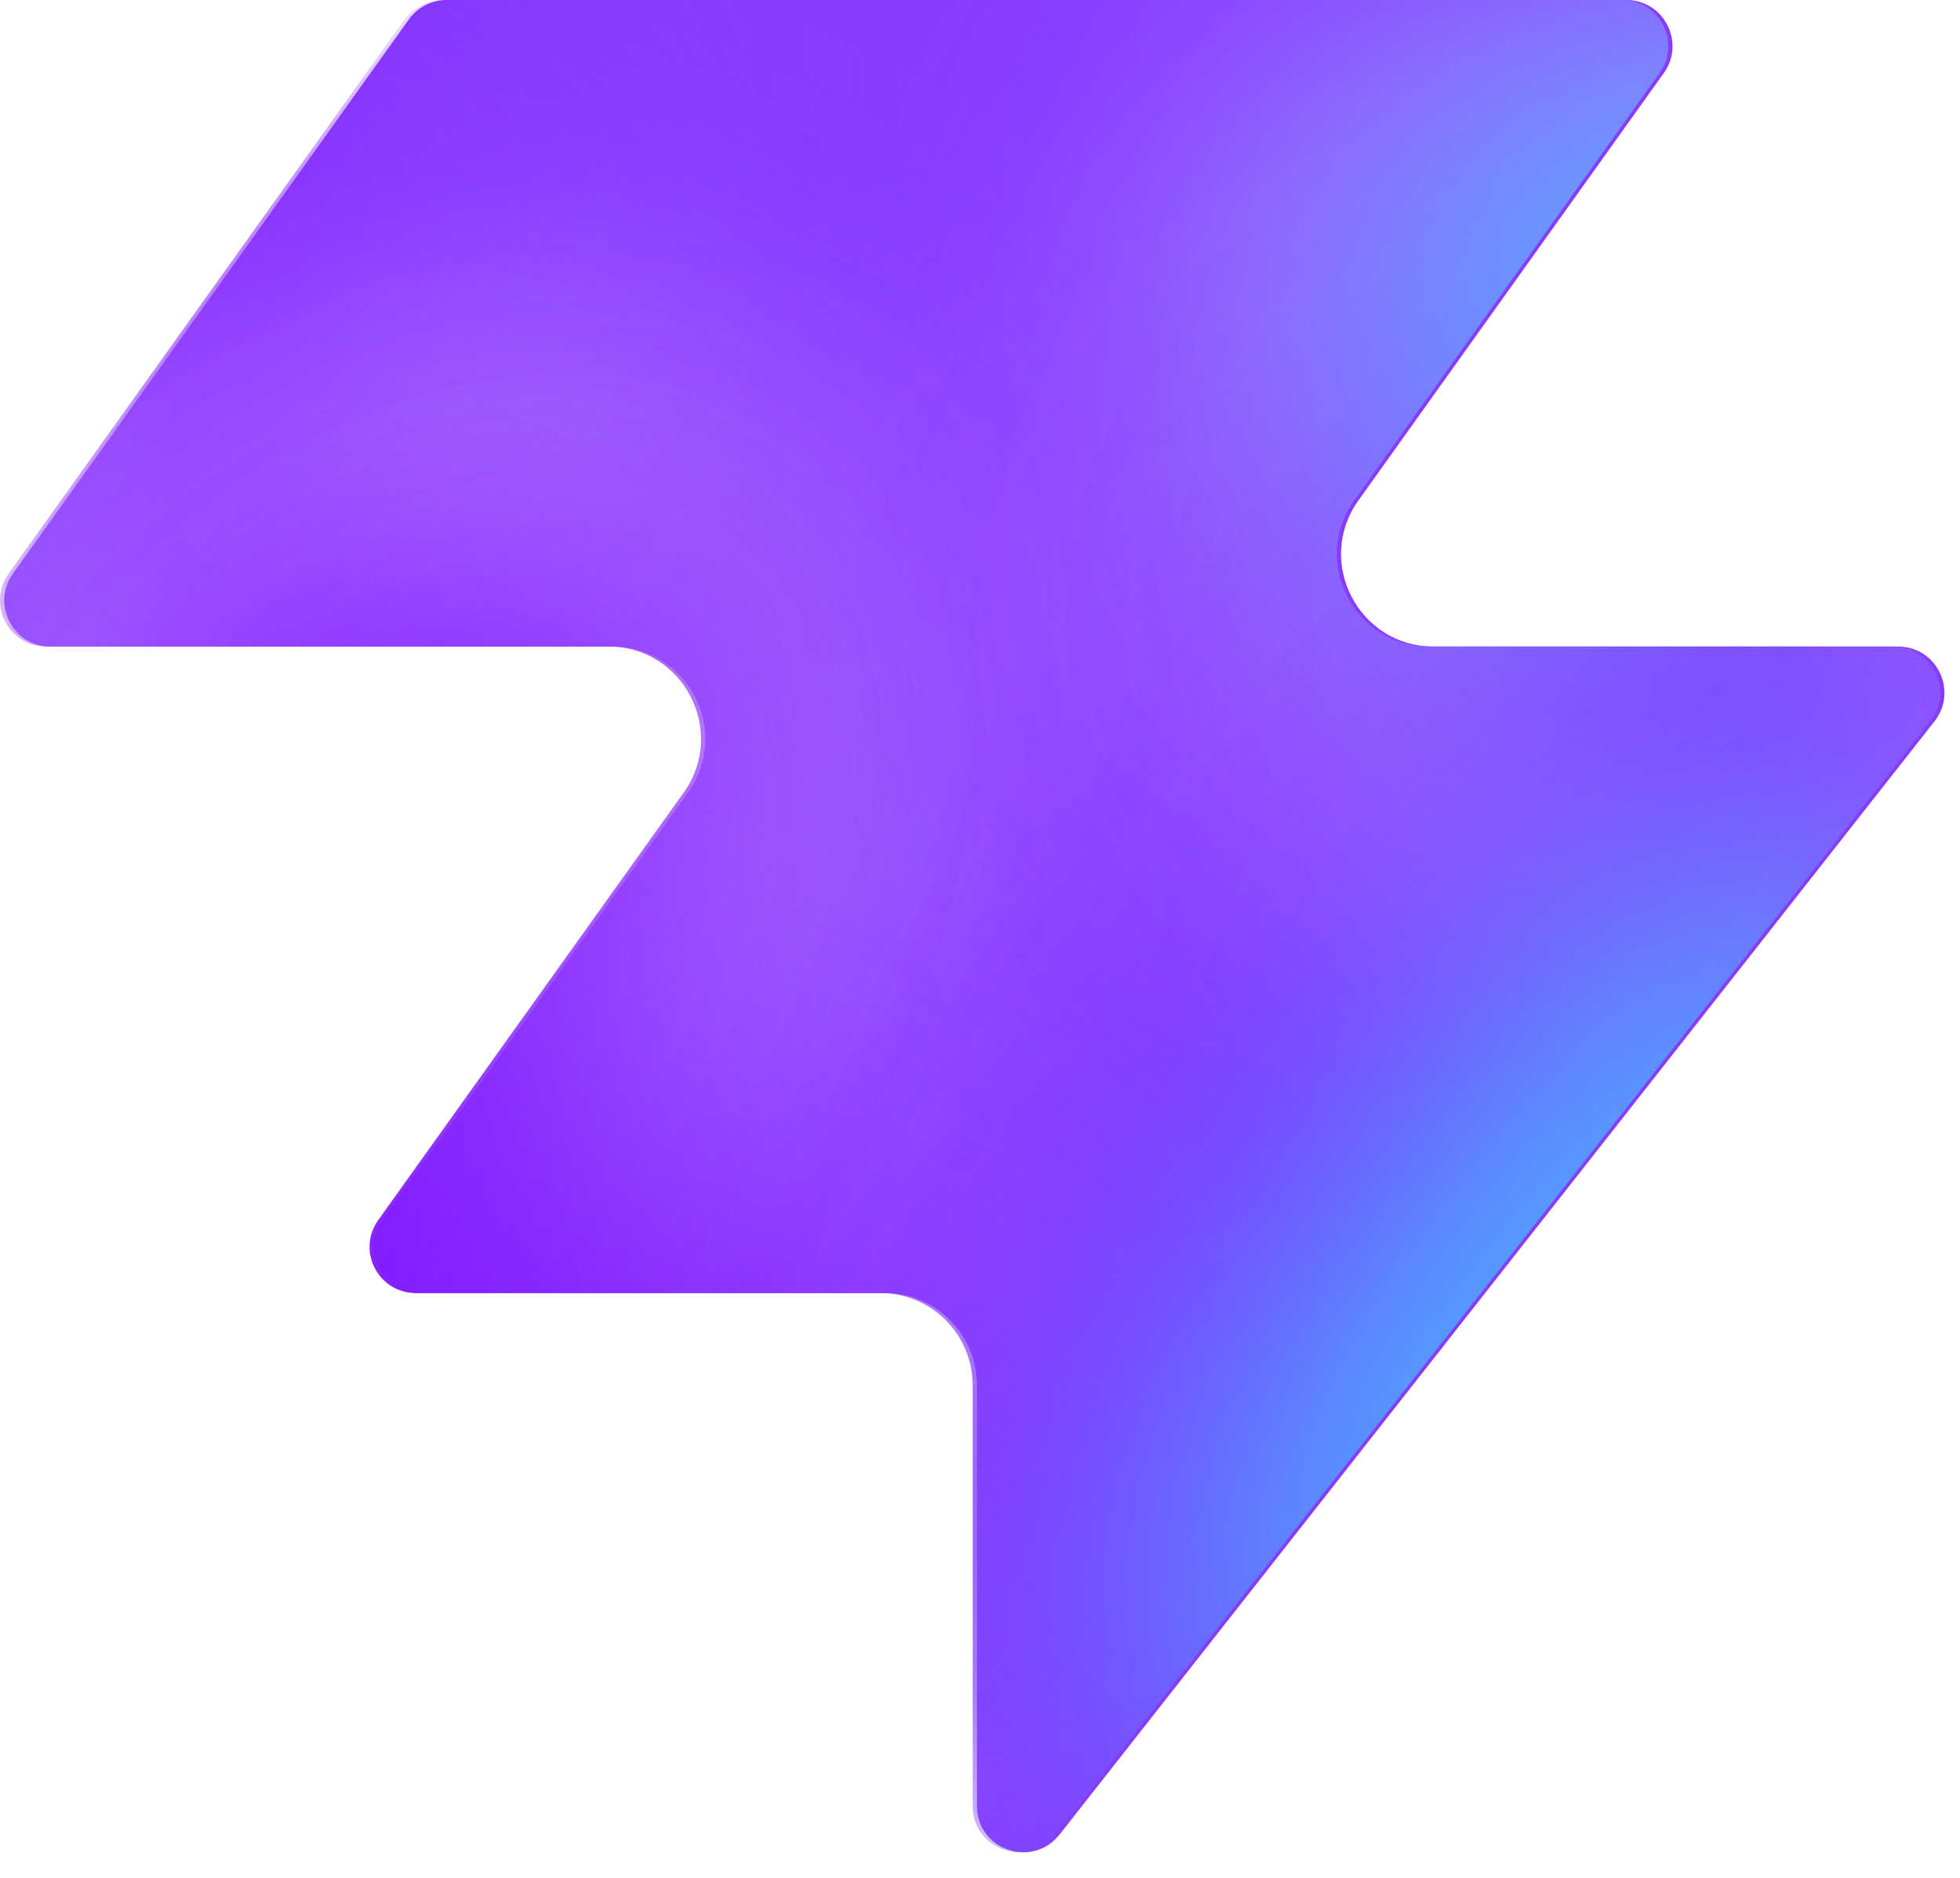
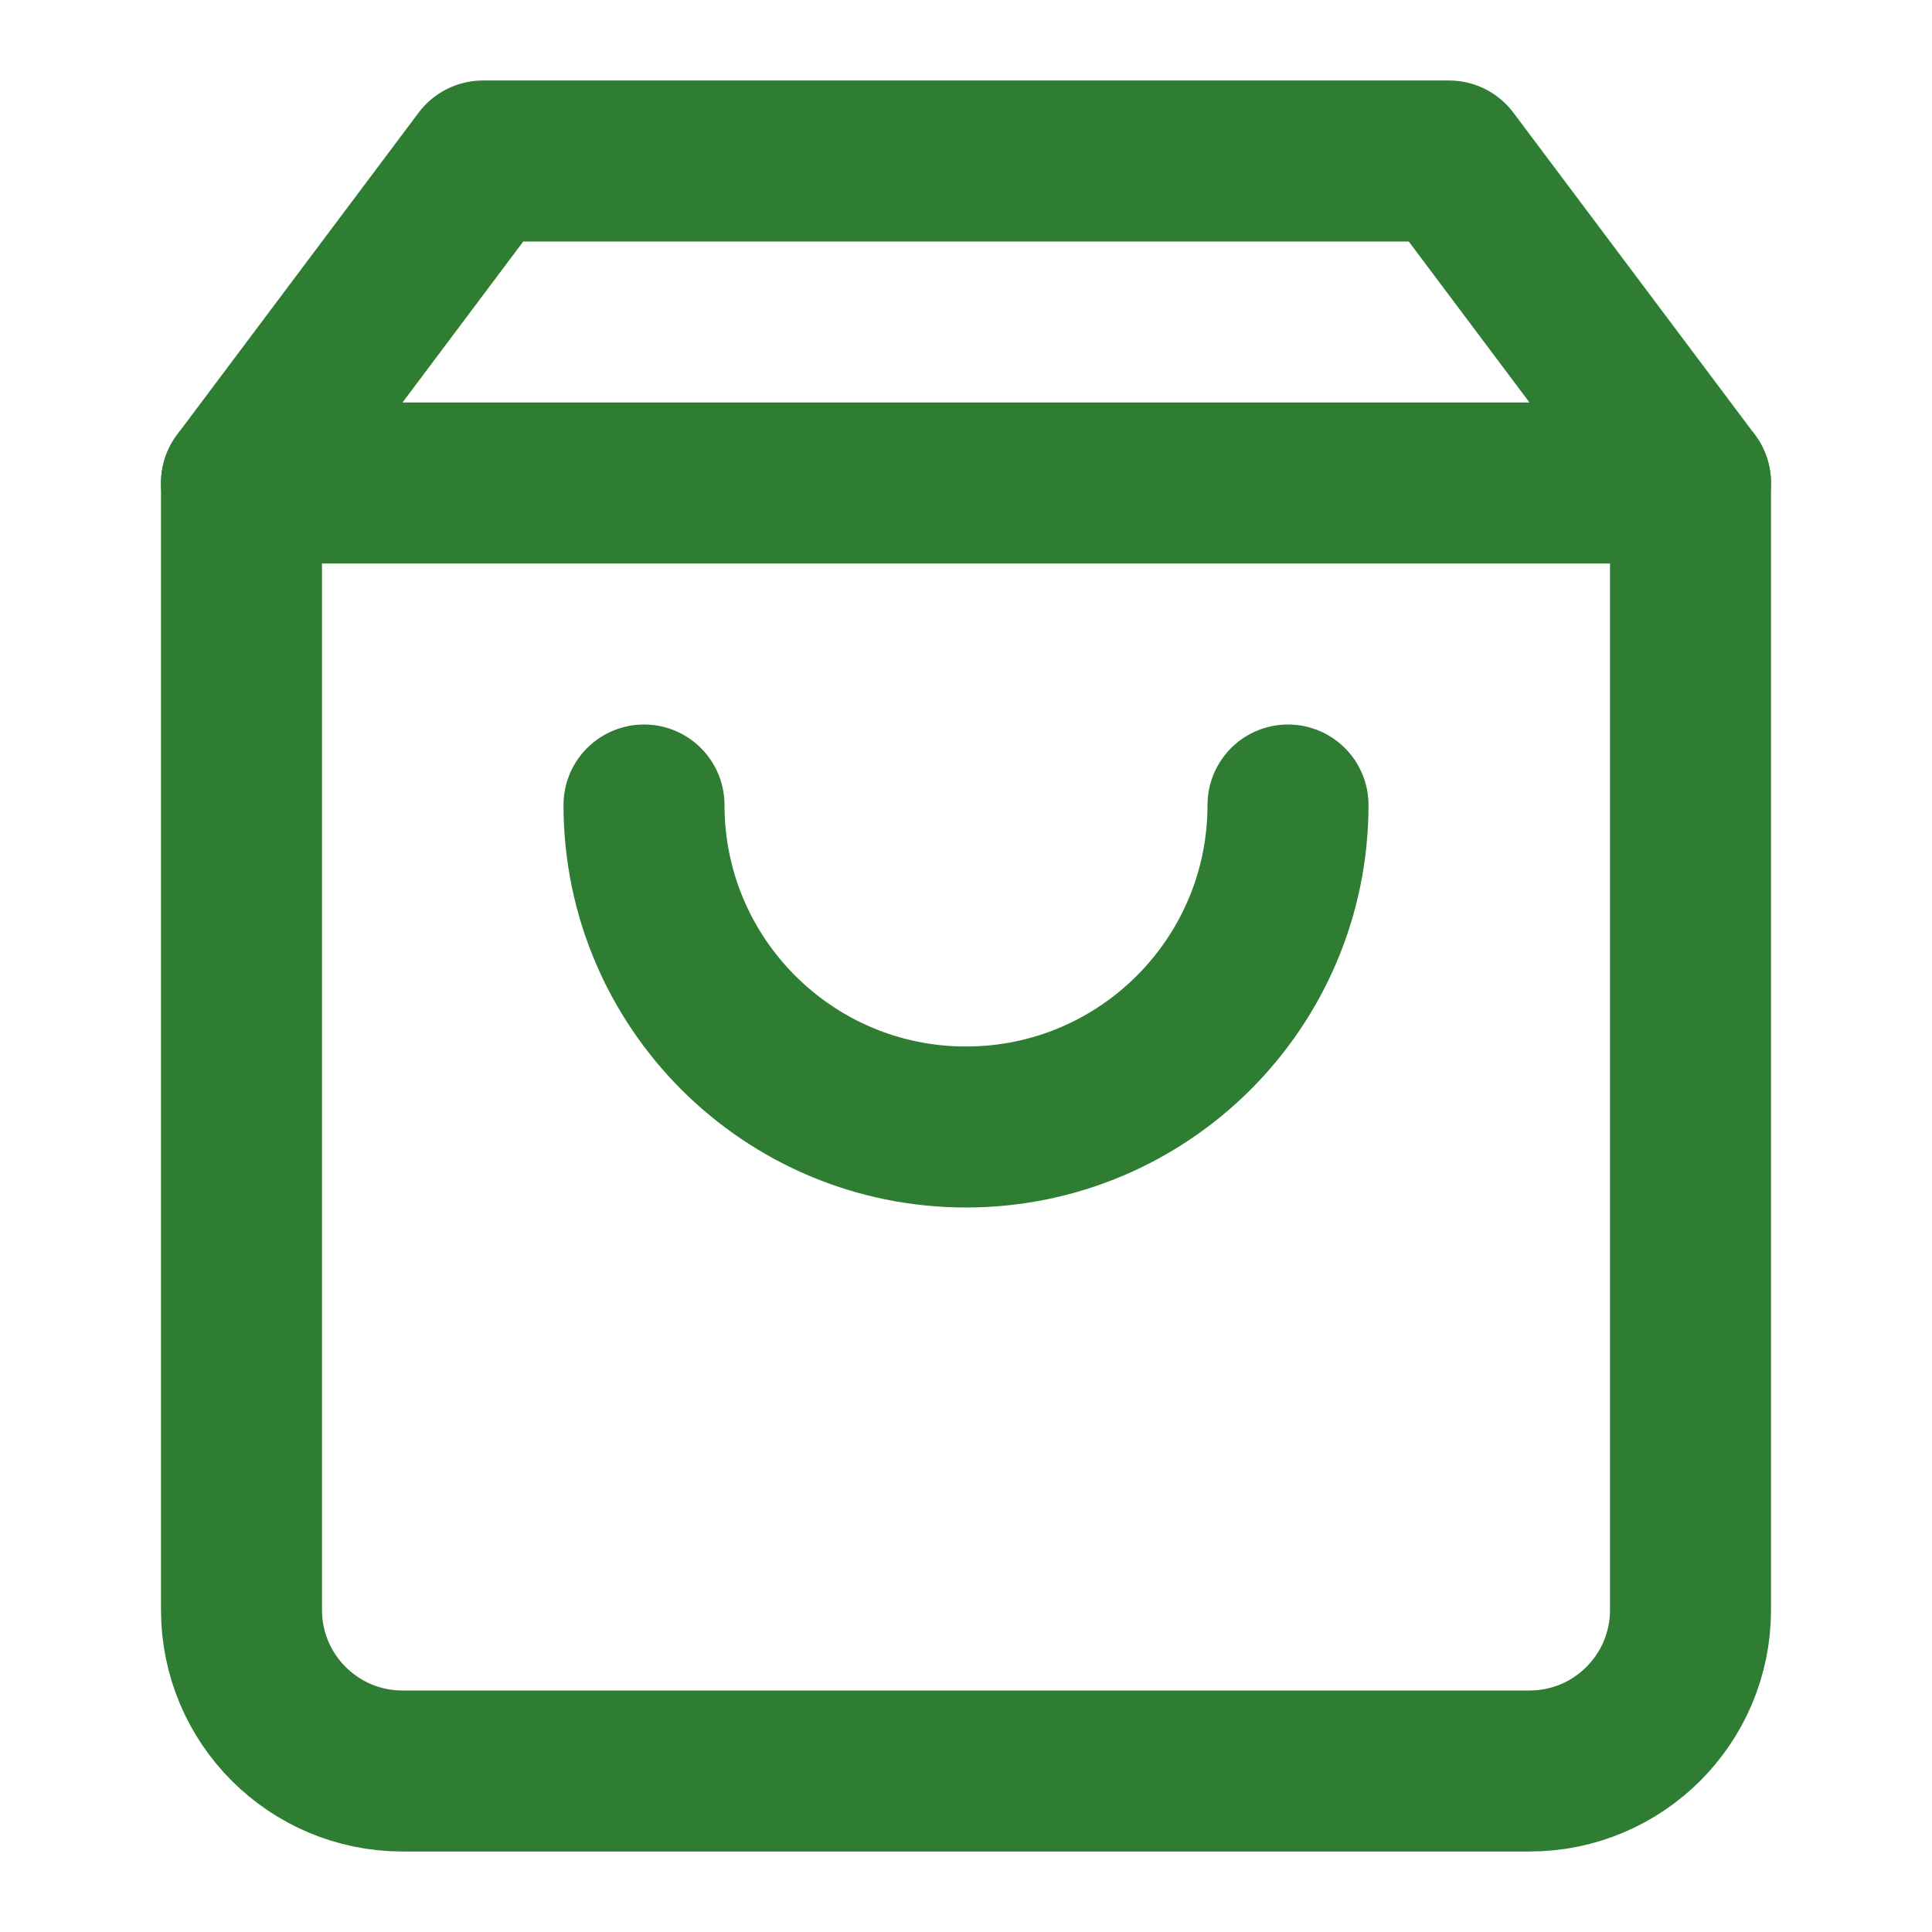
- <svg xmlns="http://www.w3.org/2000/svg" width="48" height="46" fill="none" viewBox="0 0 48 46">
-   <path fill="#863bff" d="M25.946 44.938c-.664.845-2.021.375-2.021-.698V33.937a2.26 2.26 0 0 0-2.262-2.262H10.287c-.92 0-1.456-1.04-.92-1.788l7.48-10.471c1.07-1.497 0-3.578-1.842-3.578H1.237c-.92 0-1.456-1.04-.92-1.788L10.013.474c.214-.297.556-.474.92-.474h28.894c.92 0 1.456 1.04.92 1.788l-7.48 10.471c-1.07 1.498 0 3.579 1.842 3.579h11.377c.943 0 1.473 1.088.89 1.83L25.947 44.94z" style="fill:#863bff;fill:color(display-p3 .525 .23 1);fill-opacity:1" />
-   <mask id="a" width="48" height="46" x="0" y="0" maskUnits="userSpaceOnUse" style="mask-type:alpha">
-     <path fill="#000" d="M25.842 44.938c-.664.844-2.021.375-2.021-.698V33.937a2.26 2.26 0 0 0-2.262-2.262H10.183c-.92 0-1.456-1.04-.92-1.788l7.48-10.471c1.07-1.498 0-3.579-1.842-3.579H1.133c-.92 0-1.456-1.04-.92-1.787L9.91.473c.214-.297.556-.474.92-.474h28.894c.92 0 1.456 1.04.92 1.788l-7.48 10.471c-1.07 1.498 0 3.578 1.842 3.578h11.377c.943 0 1.473 1.088.89 1.832L25.843 44.94z" style="fill:#000;fill-opacity:1" />
-   </mask>
-   <g mask="url(#a)">
-     <g filter="url(#b)">
-       <ellipse cx="5.508" cy="14.704" fill="#ede6ff" rx="5.508" ry="14.704" style="fill:#ede6ff;fill:color(display-p3 .927 .903 1);fill-opacity:1" transform="matrix(.00324 1 1 -.00324 -4.47 31.516)" />
-     </g>
-     <g filter="url(#c)">
-       <ellipse cx="10.399" cy="29.851" fill="#ede6ff" rx="10.399" ry="29.851" style="fill:#ede6ff;fill:color(display-p3 .927 .903 1);fill-opacity:1" transform="matrix(.00324 1 1 -.00324 -39.328 7.883)" />
-     </g>
-     <g filter="url(#d)">
-       <ellipse cx="5.508" cy="30.487" fill="#7e14ff" rx="5.508" ry="30.487" style="fill:#7e14ff;fill:color(display-p3 .492 .077 1);fill-opacity:1" transform="rotate(89.814 -25.913 -14.639)scale(1 -1)" />
-     </g>
-     <g filter="url(#e)">
-       <ellipse cx="5.508" cy="30.599" fill="#7e14ff" rx="5.508" ry="30.599" style="fill:#7e14ff;fill:color(display-p3 .492 .077 1);fill-opacity:1" transform="rotate(89.814 -32.644 -3.334)scale(1 -1)" />
-     </g>
-     <g filter="url(#f)">
-       <ellipse cx="5.508" cy="30.599" fill="#7e14ff" rx="5.508" ry="30.599" style="fill:#7e14ff;fill:color(display-p3 .492 .077 1);fill-opacity:1" transform="matrix(.00324 1 1 -.00324 -34.34 30.47)" />
-     </g>
-     <g filter="url(#g)">
-       <ellipse cx="14.072" cy="22.078" fill="#ede6ff" rx="14.072" ry="22.078" style="fill:#ede6ff;fill:color(display-p3 .927 .903 1);fill-opacity:1" transform="rotate(93.35 24.506 48.493)scale(-1 1)" />
-     </g>
-     <g filter="url(#h)">
-       <ellipse cx="3.47" cy="21.501" fill="#7e14ff" rx="3.47" ry="21.501" style="fill:#7e14ff;fill:color(display-p3 .492 .077 1);fill-opacity:1" transform="rotate(89.009 28.708 47.59)scale(-1 1)" />
-     </g>
-     <g filter="url(#i)">
-       <ellipse cx="3.47" cy="21.501" fill="#7e14ff" rx="3.47" ry="21.501" style="fill:#7e14ff;fill:color(display-p3 .492 .077 1);fill-opacity:1" transform="rotate(89.009 28.708 47.59)scale(-1 1)" />
-     </g>
-     <g filter="url(#j)">
-       <ellipse cx=".387" cy="8.972" fill="#7e14ff" rx="4.407" ry="29.108" style="fill:#7e14ff;fill:color(display-p3 .492 .077 1);fill-opacity:1" transform="rotate(39.51 .387 8.972)" />
-     </g>
-     <g filter="url(#k)">
-       <ellipse cx="47.523" cy="-6.092" fill="#7e14ff" rx="4.407" ry="29.108" style="fill:#7e14ff;fill:color(display-p3 .492 .077 1);fill-opacity:1" transform="rotate(37.892 47.523 -6.092)" />
-     </g>
-     <g filter="url(#l)">
-       <ellipse cx="41.412" cy="6.333" fill="#47bfff" rx="5.971" ry="9.665" style="fill:#47bfff;fill:color(display-p3 .28 .748 1);fill-opacity:1" transform="rotate(37.892 41.412 6.333)" />
-     </g>
-     <g filter="url(#m)">
-       <ellipse cx="-1.879" cy="38.332" fill="#7e14ff" rx="4.407" ry="29.108" style="fill:#7e14ff;fill:color(display-p3 .492 .077 1);fill-opacity:1" transform="rotate(37.892 -1.88 38.332)" />
-     </g>
-     <g filter="url(#n)">
-       <ellipse cx="-1.879" cy="38.332" fill="#7e14ff" rx="4.407" ry="29.108" style="fill:#7e14ff;fill:color(display-p3 .492 .077 1);fill-opacity:1" transform="rotate(37.892 -1.88 38.332)" />
-     </g>
-     <g filter="url(#o)">
-       <ellipse cx="35.651" cy="29.907" fill="#7e14ff" rx="4.407" ry="29.108" style="fill:#7e14ff;fill:color(display-p3 .492 .077 1);fill-opacity:1" transform="rotate(37.892 35.651 29.907)" />
-     </g>
-     <g filter="url(#p)">
-       <ellipse cx="38.418" cy="32.4" fill="#47bfff" rx="5.971" ry="15.297" style="fill:#47bfff;fill:color(display-p3 .28 .748 1);fill-opacity:1" transform="rotate(37.892 38.418 32.4)" />
-     </g>
-   </g>
-   <defs>
-     <filter id="b" width="60.045" height="41.654" x="-19.77" y="16.149" color-interpolation-filters="sRGB" filterUnits="userSpaceOnUse">
-       <feFlood flood-opacity="0" result="BackgroundImageFix" />
-       <feBlend in="SourceGraphic" in2="BackgroundImageFix" result="shape" />
-       <feGaussianBlur result="effect1_foregroundBlur_2002_17158" stdDeviation="7.659" />
-     </filter>
-     <filter id="c" width="90.34" height="51.437" x="-54.613" y="-7.533" color-interpolation-filters="sRGB" filterUnits="userSpaceOnUse">
-       <feFlood flood-opacity="0" result="BackgroundImageFix" />
-       <feBlend in="SourceGraphic" in2="BackgroundImageFix" result="shape" />
-       <feGaussianBlur result="effect1_foregroundBlur_2002_17158" stdDeviation="7.659" />
-     </filter>
-     <filter id="d" width="79.355" height="29.4" x="-49.64" y="2.03" color-interpolation-filters="sRGB" filterUnits="userSpaceOnUse">
-       <feFlood flood-opacity="0" result="BackgroundImageFix" />
-       <feBlend in="SourceGraphic" in2="BackgroundImageFix" result="shape" />
-       <feGaussianBlur result="effect1_foregroundBlur_2002_17158" stdDeviation="4.596" />
-     </filter>
-     <filter id="e" width="79.579" height="29.4" x="-45.045" y="20.029" color-interpolation-filters="sRGB" filterUnits="userSpaceOnUse">
-       <feFlood flood-opacity="0" result="BackgroundImageFix" />
-       <feBlend in="SourceGraphic" in2="BackgroundImageFix" result="shape" />
-       <feGaussianBlur result="effect1_foregroundBlur_2002_17158" stdDeviation="4.596" />
-     </filter>
-     <filter id="f" width="79.579" height="29.4" x="-43.513" y="21.178" color-interpolation-filters="sRGB" filterUnits="userSpaceOnUse">
-       <feFlood flood-opacity="0" result="BackgroundImageFix" />
-       <feBlend in="SourceGraphic" in2="BackgroundImageFix" result="shape" />
-       <feGaussianBlur result="effect1_foregroundBlur_2002_17158" stdDeviation="4.596" />
-     </filter>
-     <filter id="g" width="74.749" height="58.852" x="15.756" y="-17.901" color-interpolation-filters="sRGB" filterUnits="userSpaceOnUse">
-       <feFlood flood-opacity="0" result="BackgroundImageFix" />
-       <feBlend in="SourceGraphic" in2="BackgroundImageFix" result="shape" />
-       <feGaussianBlur result="effect1_foregroundBlur_2002_17158" stdDeviation="7.659" />
-     </filter>
-     <filter id="h" width="61.377" height="25.362" x="23.548" y="2.284" color-interpolation-filters="sRGB" filterUnits="userSpaceOnUse">
-       <feFlood flood-opacity="0" result="BackgroundImageFix" />
-       <feBlend in="SourceGraphic" in2="BackgroundImageFix" result="shape" />
-       <feGaussianBlur result="effect1_foregroundBlur_2002_17158" stdDeviation="4.596" />
-     </filter>
-     <filter id="i" width="61.377" height="25.362" x="23.548" y="2.284" color-interpolation-filters="sRGB" filterUnits="userSpaceOnUse">
-       <feFlood flood-opacity="0" result="BackgroundImageFix" />
-       <feBlend in="SourceGraphic" in2="BackgroundImageFix" result="shape" />
-       <feGaussianBlur result="effect1_foregroundBlur_2002_17158" stdDeviation="4.596" />
-     </filter>
-     <filter id="j" width="56.045" height="63.649" x="-27.636" y="-22.853" color-interpolation-filters="sRGB" filterUnits="userSpaceOnUse">
-       <feFlood flood-opacity="0" result="BackgroundImageFix" />
-       <feBlend in="SourceGraphic" in2="BackgroundImageFix" result="shape" />
-       <feGaussianBlur result="effect1_foregroundBlur_2002_17158" stdDeviation="4.596" />
-     </filter>
-     <filter id="k" width="54.814" height="64.646" x="20.116" y="-38.415" color-interpolation-filters="sRGB" filterUnits="userSpaceOnUse">
-       <feFlood flood-opacity="0" result="BackgroundImageFix" />
-       <feBlend in="SourceGraphic" in2="BackgroundImageFix" result="shape" />
-       <feGaussianBlur result="effect1_foregroundBlur_2002_17158" stdDeviation="4.596" />
-     </filter>
-     <filter id="l" width="33.541" height="35.313" x="24.641" y="-11.323" color-interpolation-filters="sRGB" filterUnits="userSpaceOnUse">
-       <feFlood flood-opacity="0" result="BackgroundImageFix" />
-       <feBlend in="SourceGraphic" in2="BackgroundImageFix" result="shape" />
-       <feGaussianBlur result="effect1_foregroundBlur_2002_17158" stdDeviation="4.596" />
-     </filter>
-     <filter id="m" width="54.814" height="64.646" x="-29.286" y="6.009" color-interpolation-filters="sRGB" filterUnits="userSpaceOnUse">
-       <feFlood flood-opacity="0" result="BackgroundImageFix" />
-       <feBlend in="SourceGraphic" in2="BackgroundImageFix" result="shape" />
-       <feGaussianBlur result="effect1_foregroundBlur_2002_17158" stdDeviation="4.596" />
-     </filter>
-     <filter id="n" width="54.814" height="64.646" x="-29.286" y="6.009" color-interpolation-filters="sRGB" filterUnits="userSpaceOnUse">
-       <feFlood flood-opacity="0" result="BackgroundImageFix" />
-       <feBlend in="SourceGraphic" in2="BackgroundImageFix" result="shape" />
-       <feGaussianBlur result="effect1_foregroundBlur_2002_17158" stdDeviation="4.596" />
-     </filter>
-     <filter id="o" width="54.814" height="64.646" x="8.244" y="-2.416" color-interpolation-filters="sRGB" filterUnits="userSpaceOnUse">
-       <feFlood flood-opacity="0" result="BackgroundImageFix" />
-       <feBlend in="SourceGraphic" in2="BackgroundImageFix" result="shape" />
-       <feGaussianBlur result="effect1_foregroundBlur_2002_17158" stdDeviation="4.596" />
-     </filter>
-     <filter id="p" width="39.409" height="43.623" x="18.713" y="10.588" color-interpolation-filters="sRGB" filterUnits="userSpaceOnUse">
-       <feFlood flood-opacity="0" result="BackgroundImageFix" />
-       <feBlend in="SourceGraphic" in2="BackgroundImageFix" result="shape" />
-       <feGaussianBlur result="effect1_foregroundBlur_2002_17158" stdDeviation="4.596" />
-     </filter>
-   </defs>
+ <svg xmlns="http://www.w3.org/2000/svg" viewBox="0 0 24 24" fill="none" stroke="#2e7d32" stroke-width="2" stroke-linecap="round" stroke-linejoin="round">
+   <path d="M6 2L3 6v14a2 2 0 0 0 2 2h14a2 2 0 0 0 2-2V6l-3-4z" />
+   <line x1="3" y1="6" x2="21" y2="6" />
+   <path d="M16 10a4 4 0 0 1-8 0" />
</svg>
